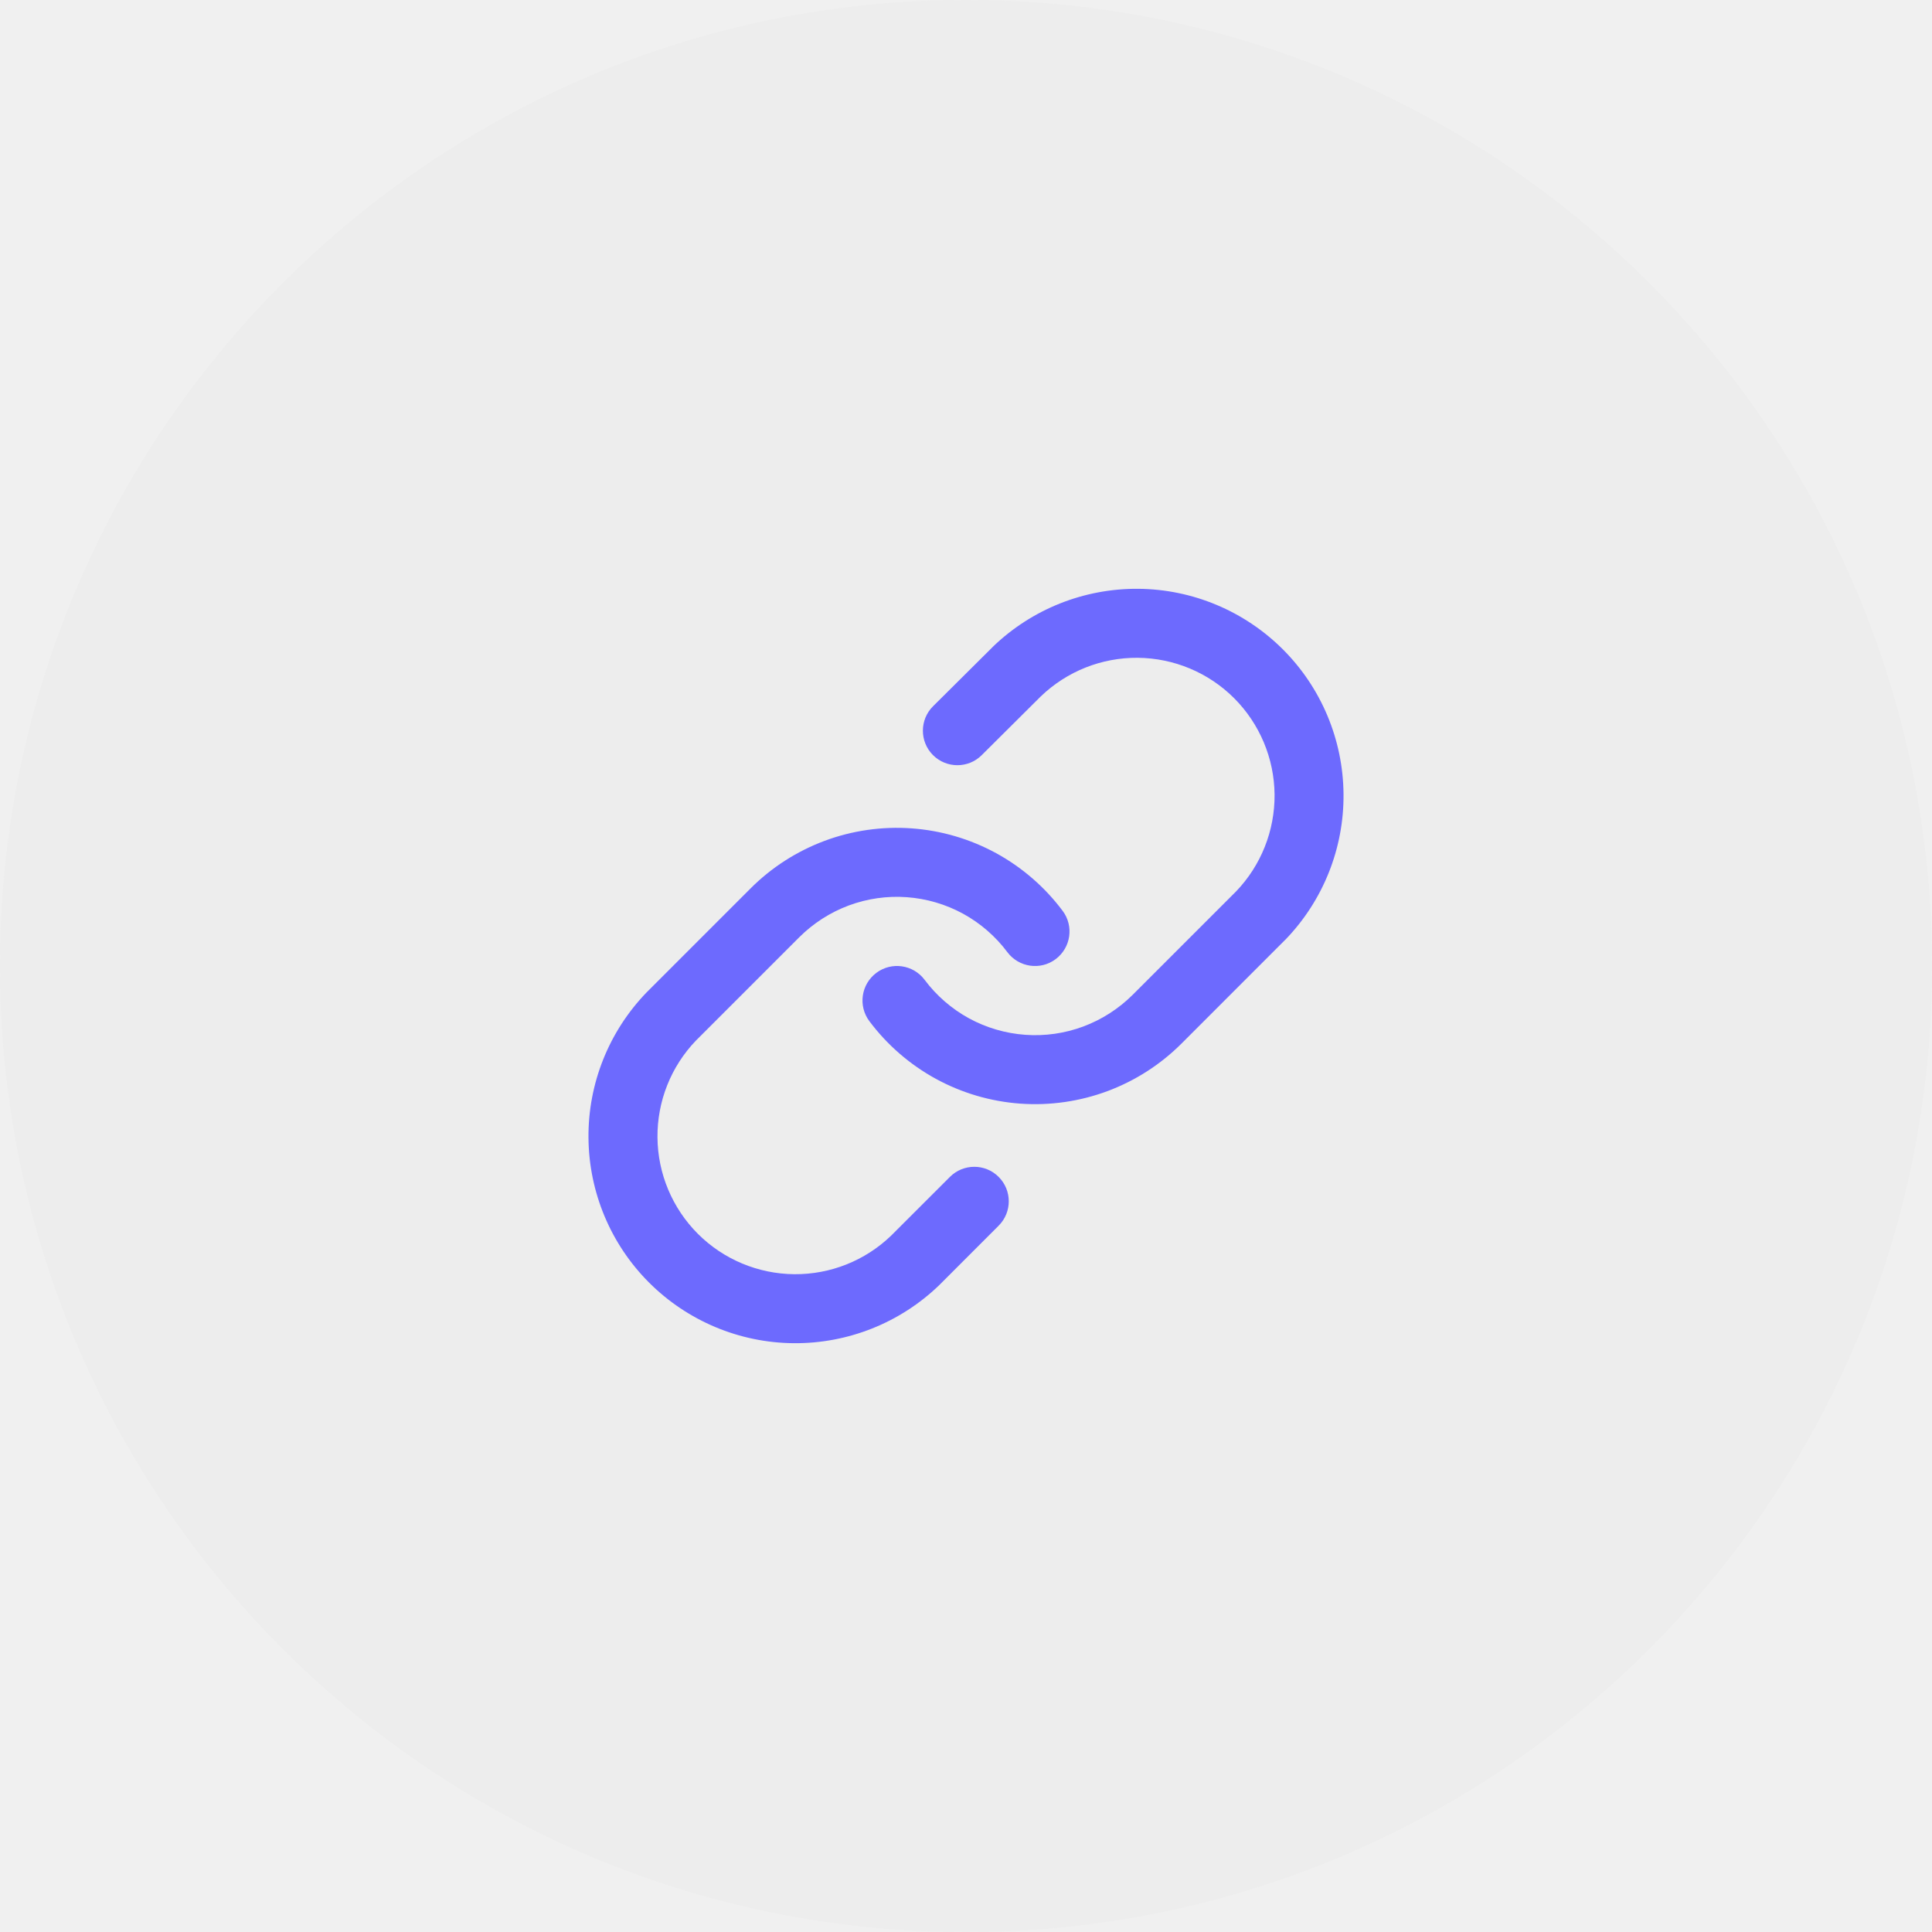
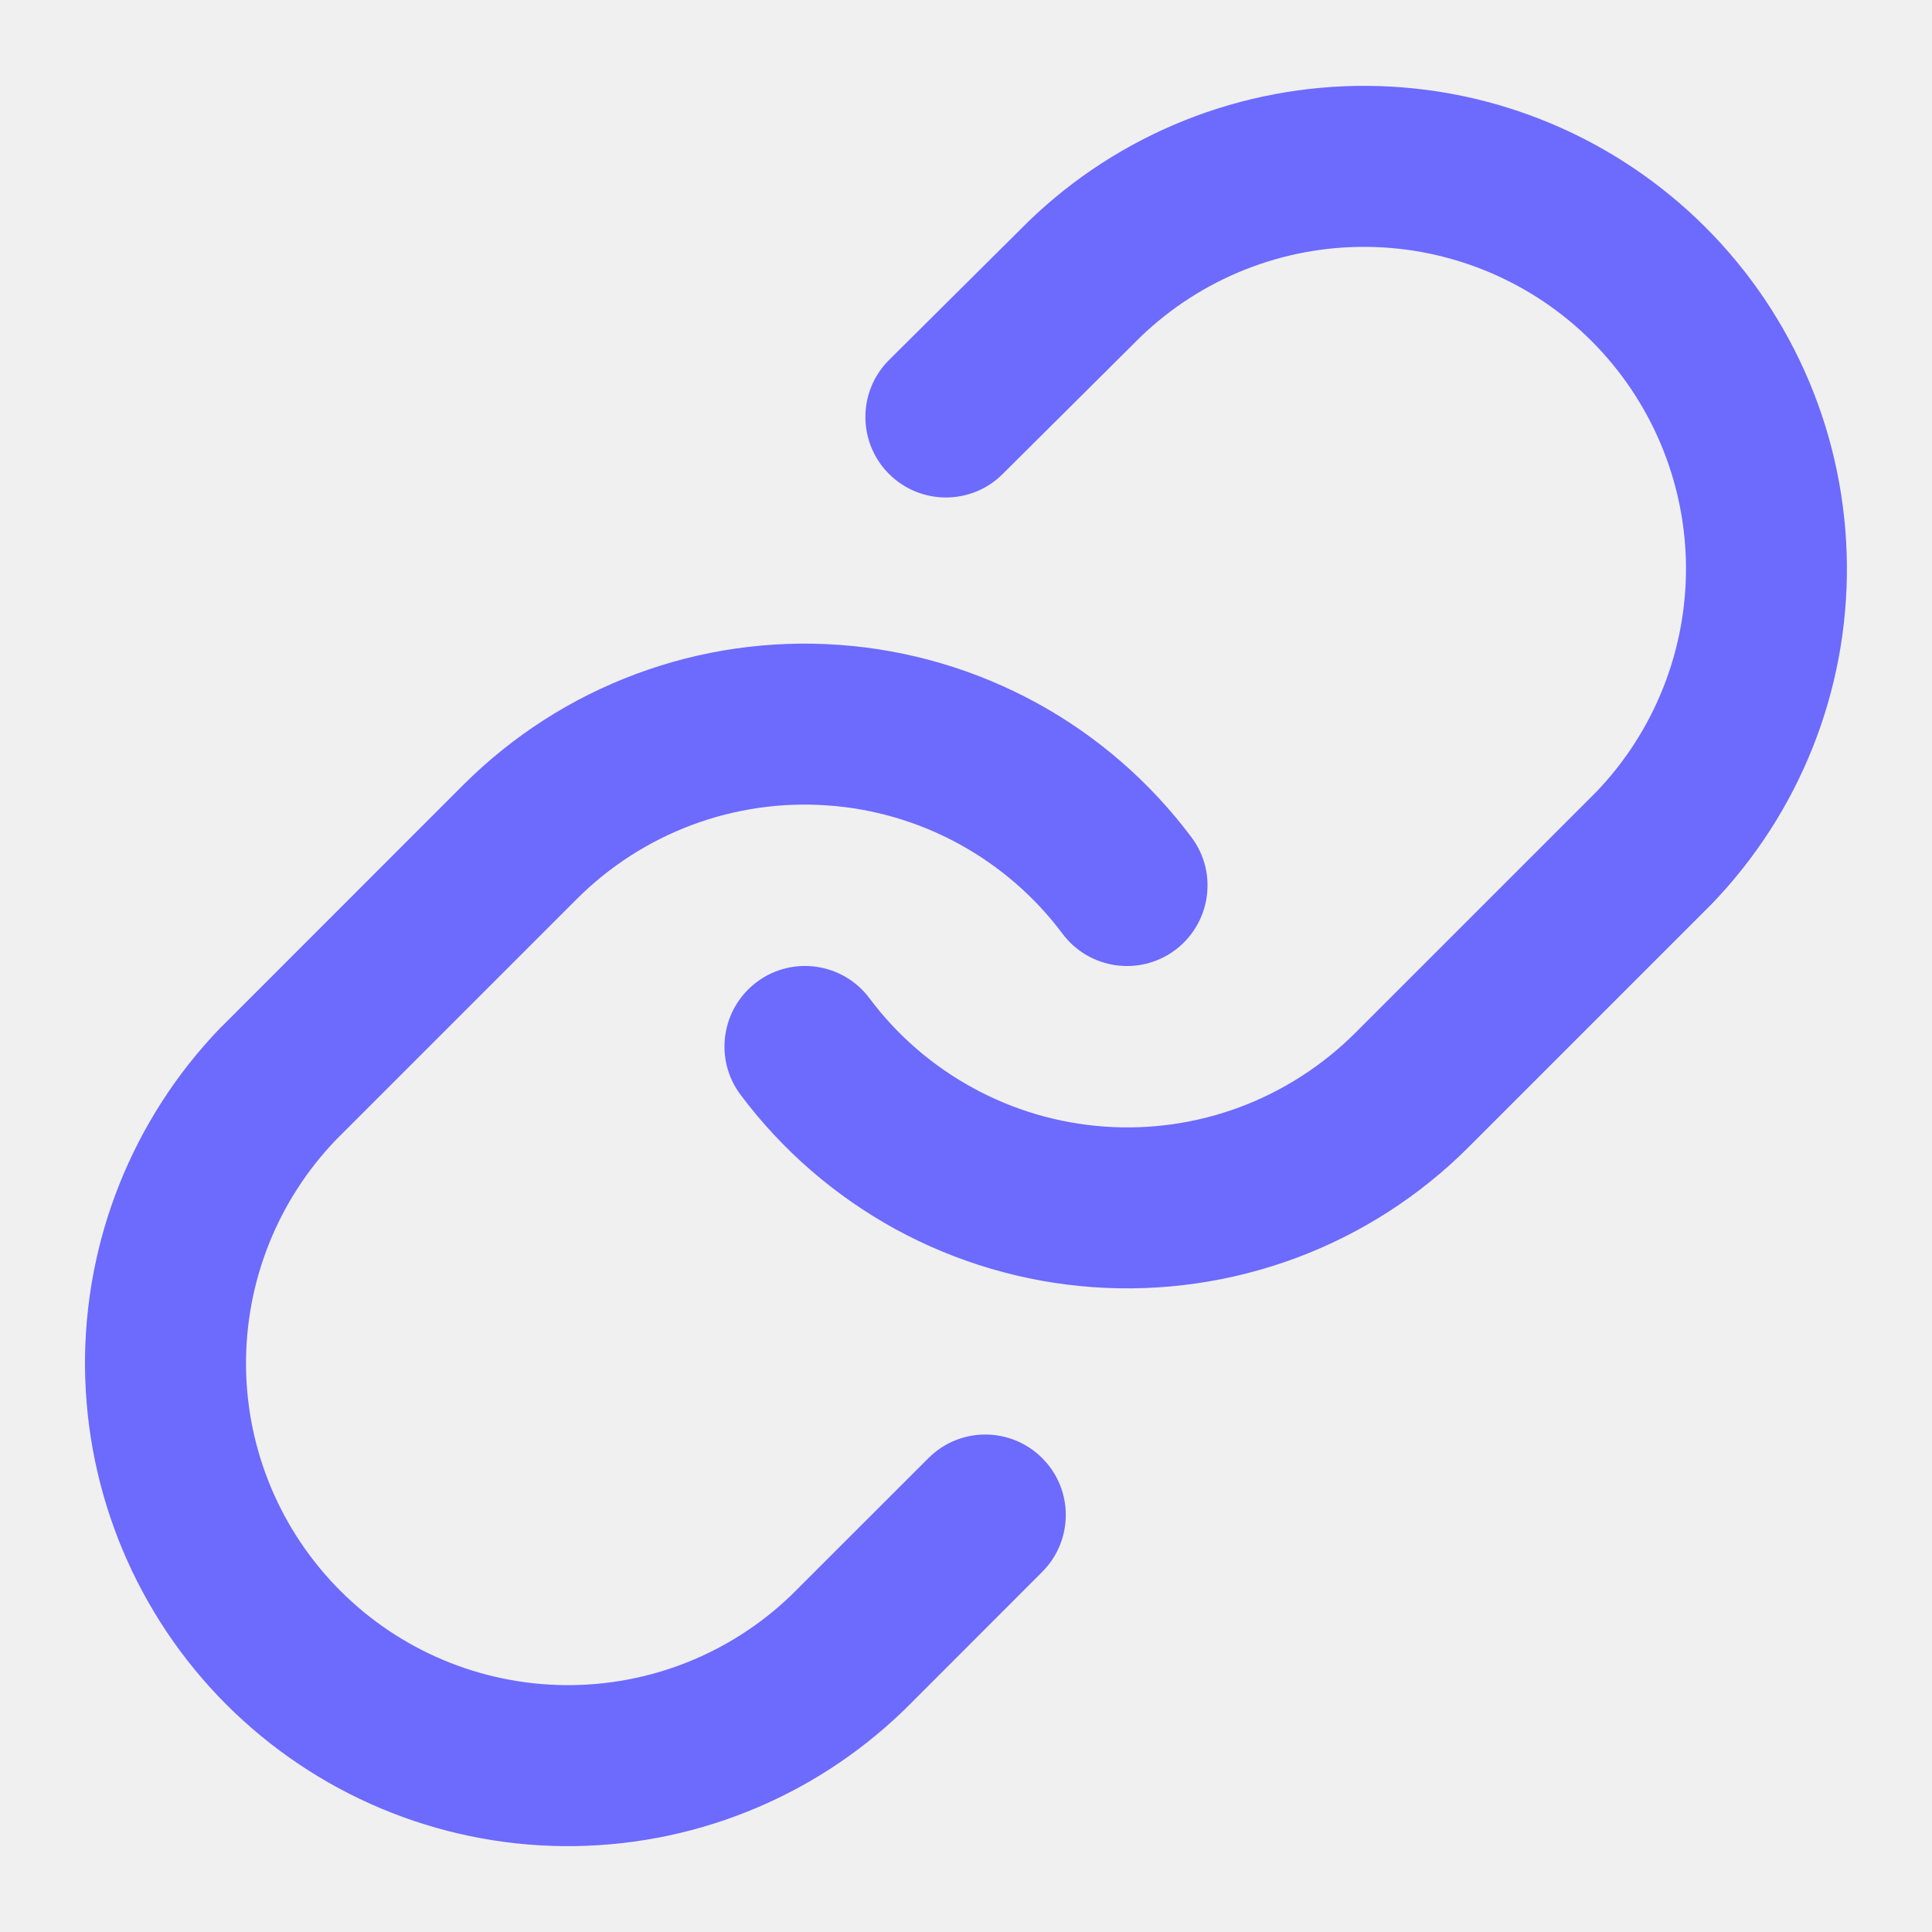
- <svg xmlns="http://www.w3.org/2000/svg" width="42" height="42" viewBox="0 0 42 42" fill="none">
-   <rect width="42" height="42" rx="21" fill="#9D9D9D" fill-opacity="0.04" />
-   <g clip-path="url(#clip0_3167_3538)">
-     <path fill-rule="evenodd" clip-rule="evenodd" d="M21.581 14.063C22.43 13.243 23.567 12.79 24.747 12.8C25.927 12.81 27.055 13.284 27.89 14.118C28.724 14.952 29.197 16.081 29.207 17.261C29.218 18.441 28.764 19.577 27.945 20.426L27.935 20.435L25.686 22.685C25.229 23.142 24.68 23.494 24.076 23.72C23.471 23.945 22.825 24.038 22.181 23.992C21.538 23.946 20.912 23.762 20.345 23.453C19.779 23.143 19.286 22.716 18.899 22.199C18.651 21.867 18.719 21.398 19.051 21.149C19.383 20.901 19.852 20.969 20.101 21.301C20.358 21.645 20.687 21.93 21.064 22.137C21.442 22.343 21.86 22.465 22.289 22.496C22.718 22.527 23.148 22.465 23.551 22.315C23.954 22.164 24.32 21.929 24.625 21.625L24.625 21.625L26.87 19.38C27.414 18.814 27.714 18.058 27.708 17.274C27.701 16.487 27.385 15.735 26.829 15.178C26.273 14.622 25.52 14.307 24.734 14.3C23.949 14.293 23.193 14.594 22.627 15.138L21.341 16.417C21.048 16.709 20.573 16.707 20.281 16.414C19.989 16.12 19.99 15.645 20.284 15.353L21.574 14.071L21.581 14.063Z" fill="#6D6AFE" />
-     <path fill-rule="evenodd" clip-rule="evenodd" d="M17.924 18.28C18.529 18.054 19.175 17.962 19.819 18.008C20.462 18.054 21.088 18.238 21.655 18.547C22.221 18.857 22.714 19.284 23.101 19.801C23.349 20.132 23.281 20.602 22.949 20.851C22.618 21.099 22.148 21.031 21.899 20.699C21.642 20.355 21.313 20.07 20.936 19.863C20.558 19.657 20.14 19.535 19.712 19.504C19.282 19.473 18.852 19.535 18.449 19.685C18.046 19.836 17.68 20.071 17.375 20.375L15.13 22.62C14.586 23.186 14.286 23.942 14.293 24.726C14.299 25.513 14.615 26.265 15.171 26.822C15.727 27.378 16.48 27.693 17.266 27.7C18.051 27.707 18.807 27.406 19.372 26.862L20.65 25.585C20.943 25.292 21.418 25.292 21.71 25.585C22.003 25.878 22.003 26.352 21.71 26.645L20.428 27.928L20.419 27.937C19.57 28.757 18.433 29.21 17.253 29.2C16.073 29.19 14.945 28.716 14.11 27.882C13.276 27.048 12.803 25.919 12.793 24.739C12.782 23.559 13.236 22.423 14.056 21.574L14.065 21.565L16.315 19.315C16.315 19.315 16.315 19.315 16.315 19.315C16.771 18.858 17.32 18.506 17.924 18.28Z" fill="#6D6AFE" />
+ <svg xmlns="http://www.w3.org/2000/svg" width="18" height="18" viewBox="0 0 18 18" fill="none">
+   <g clip-path="url(#clip0_3671_290)">
+     <path fill-rule="evenodd" clip-rule="evenodd" d="M9.582 2.063C10.43 1.243 11.567 0.79 12.747 0.8C13.927 0.81 15.055 1.283 15.89 2.118C16.724 2.952 17.197 4.081 17.207 5.261C17.218 6.441 16.764 7.577 15.944 8.426L15.935 8.435L13.685 10.685C13.229 11.142 12.68 11.495 12.076 11.72C11.471 11.945 10.825 12.038 10.181 11.992C9.538 11.946 8.912 11.762 8.345 11.453C7.779 11.143 7.286 10.716 6.899 10.199C6.651 9.868 6.719 9.398 7.051 9.149C7.383 8.901 7.853 8.969 8.101 9.301C8.358 9.645 8.687 9.93 9.065 10.136C9.442 10.343 9.86 10.465 10.289 10.496C10.718 10.527 11.148 10.465 11.551 10.315C11.954 10.164 12.32 9.929 12.625 9.625L12.625 9.625L14.87 7.38C15.414 6.814 15.714 6.058 15.708 5.274C15.701 4.487 15.385 3.735 14.829 3.178C14.273 2.622 13.52 2.307 12.734 2.3C11.949 2.293 11.193 2.594 10.627 3.138L9.341 4.417C9.048 4.709 8.573 4.707 8.281 4.414C7.989 4.12 7.99 3.645 8.284 3.353L9.574 2.071L9.582 2.063Z" fill="#6D6AFE" />
+     <path fill-rule="evenodd" clip-rule="evenodd" d="M5.924 6.28C6.529 6.054 7.175 5.962 7.818 6.008C8.462 6.054 9.088 6.238 9.655 6.547C10.221 6.856 10.714 7.284 11.101 7.801C11.349 8.132 11.281 8.602 10.949 8.851C10.617 9.099 10.147 9.031 9.899 8.699C9.642 8.355 9.313 8.07 8.935 7.863C8.558 7.657 8.14 7.534 7.711 7.504C7.282 7.473 6.852 7.535 6.449 7.685C6.045 7.836 5.679 8.071 5.375 8.375L3.13 10.62C2.586 11.186 2.286 11.942 2.292 12.726C2.299 13.513 2.615 14.265 3.171 14.821C3.727 15.378 4.48 15.693 5.266 15.7C6.051 15.707 6.807 15.406 7.372 14.862L8.65 13.585C8.942 13.292 9.417 13.292 9.71 13.585C10.003 13.877 10.003 14.352 9.71 14.645L8.428 15.928L8.418 15.937C7.57 16.757 6.433 17.21 5.253 17.2C4.073 17.19 2.945 16.716 2.11 15.882C1.276 15.048 0.803 13.919 0.792 12.739C0.782 11.559 1.236 10.423 2.055 9.574L2.065 9.565L4.314 7.315C4.314 7.315 4.315 7.315 4.314 7.315C4.771 6.858 5.32 6.505 5.924 6.28Z" fill="#6D6AFE" />
  </g>
  <defs>
-     <clipPath id="clip0_3167_3538">
-       <rect width="18" height="18" fill="white" transform="translate(12 12)" />
+     <clipPath id="clip0_3671_290">
+       <rect width="18" height="18" fill="white" />
    </clipPath>
  </defs>
</svg>
